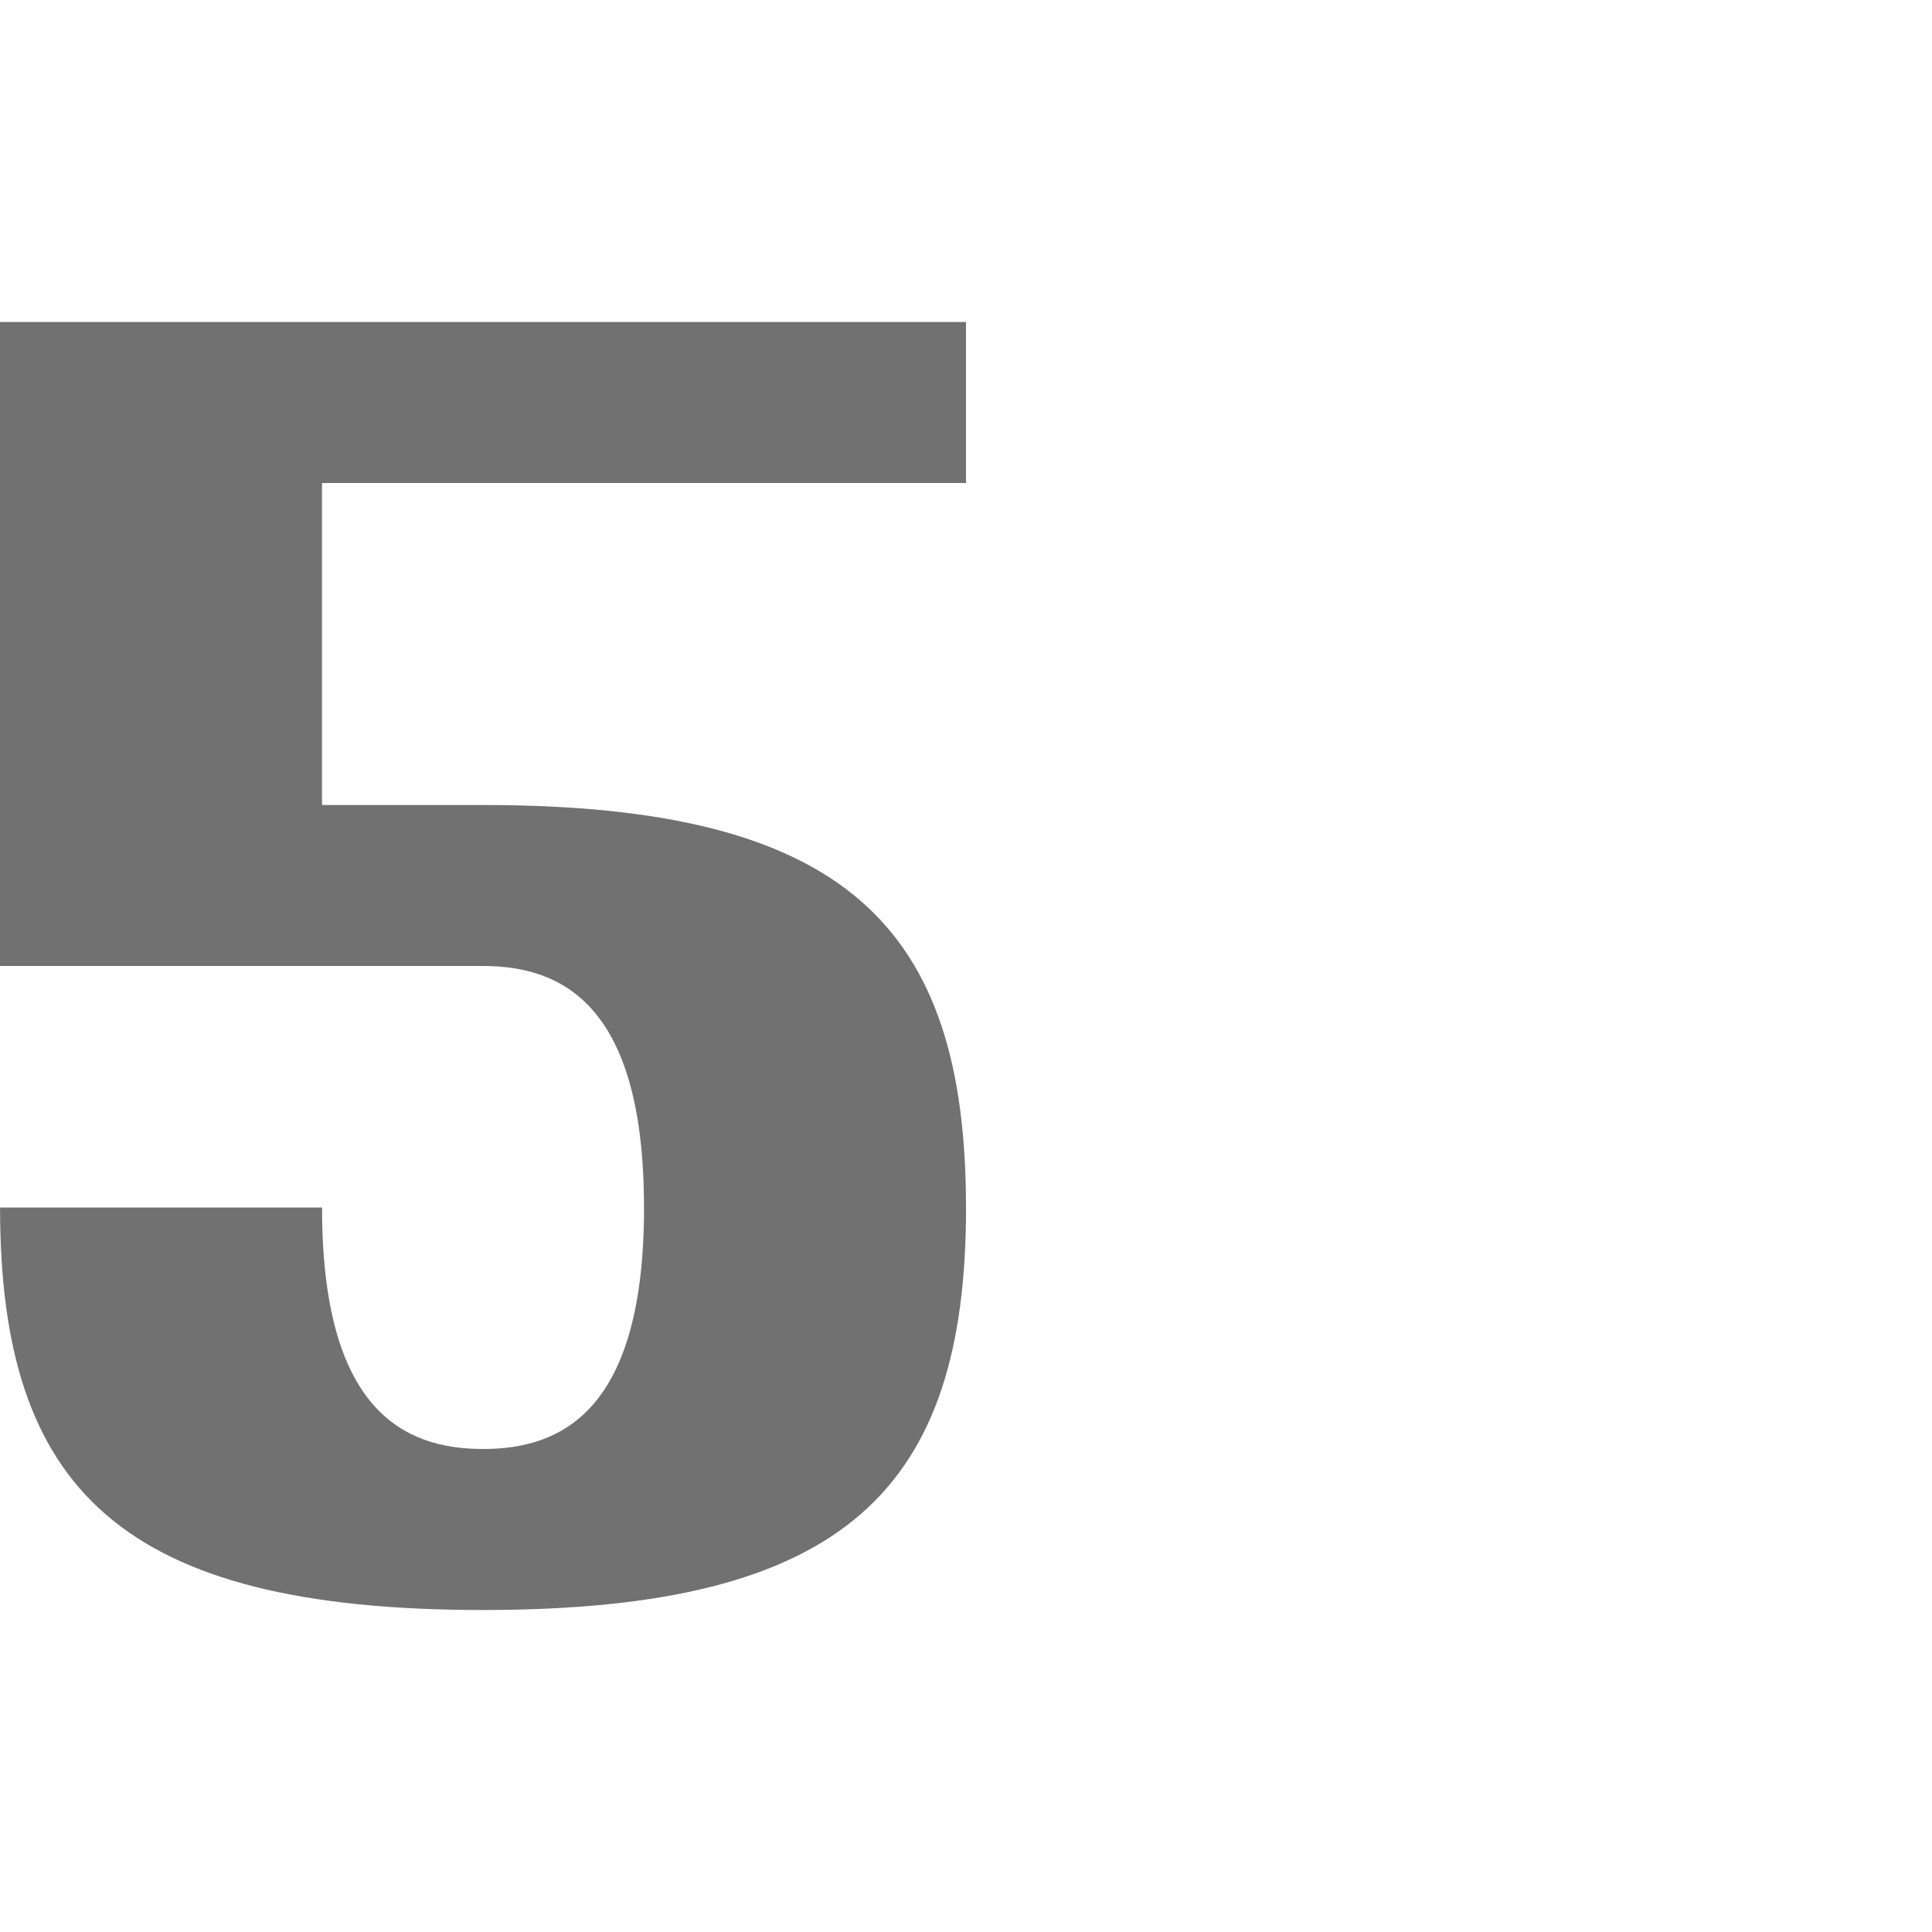
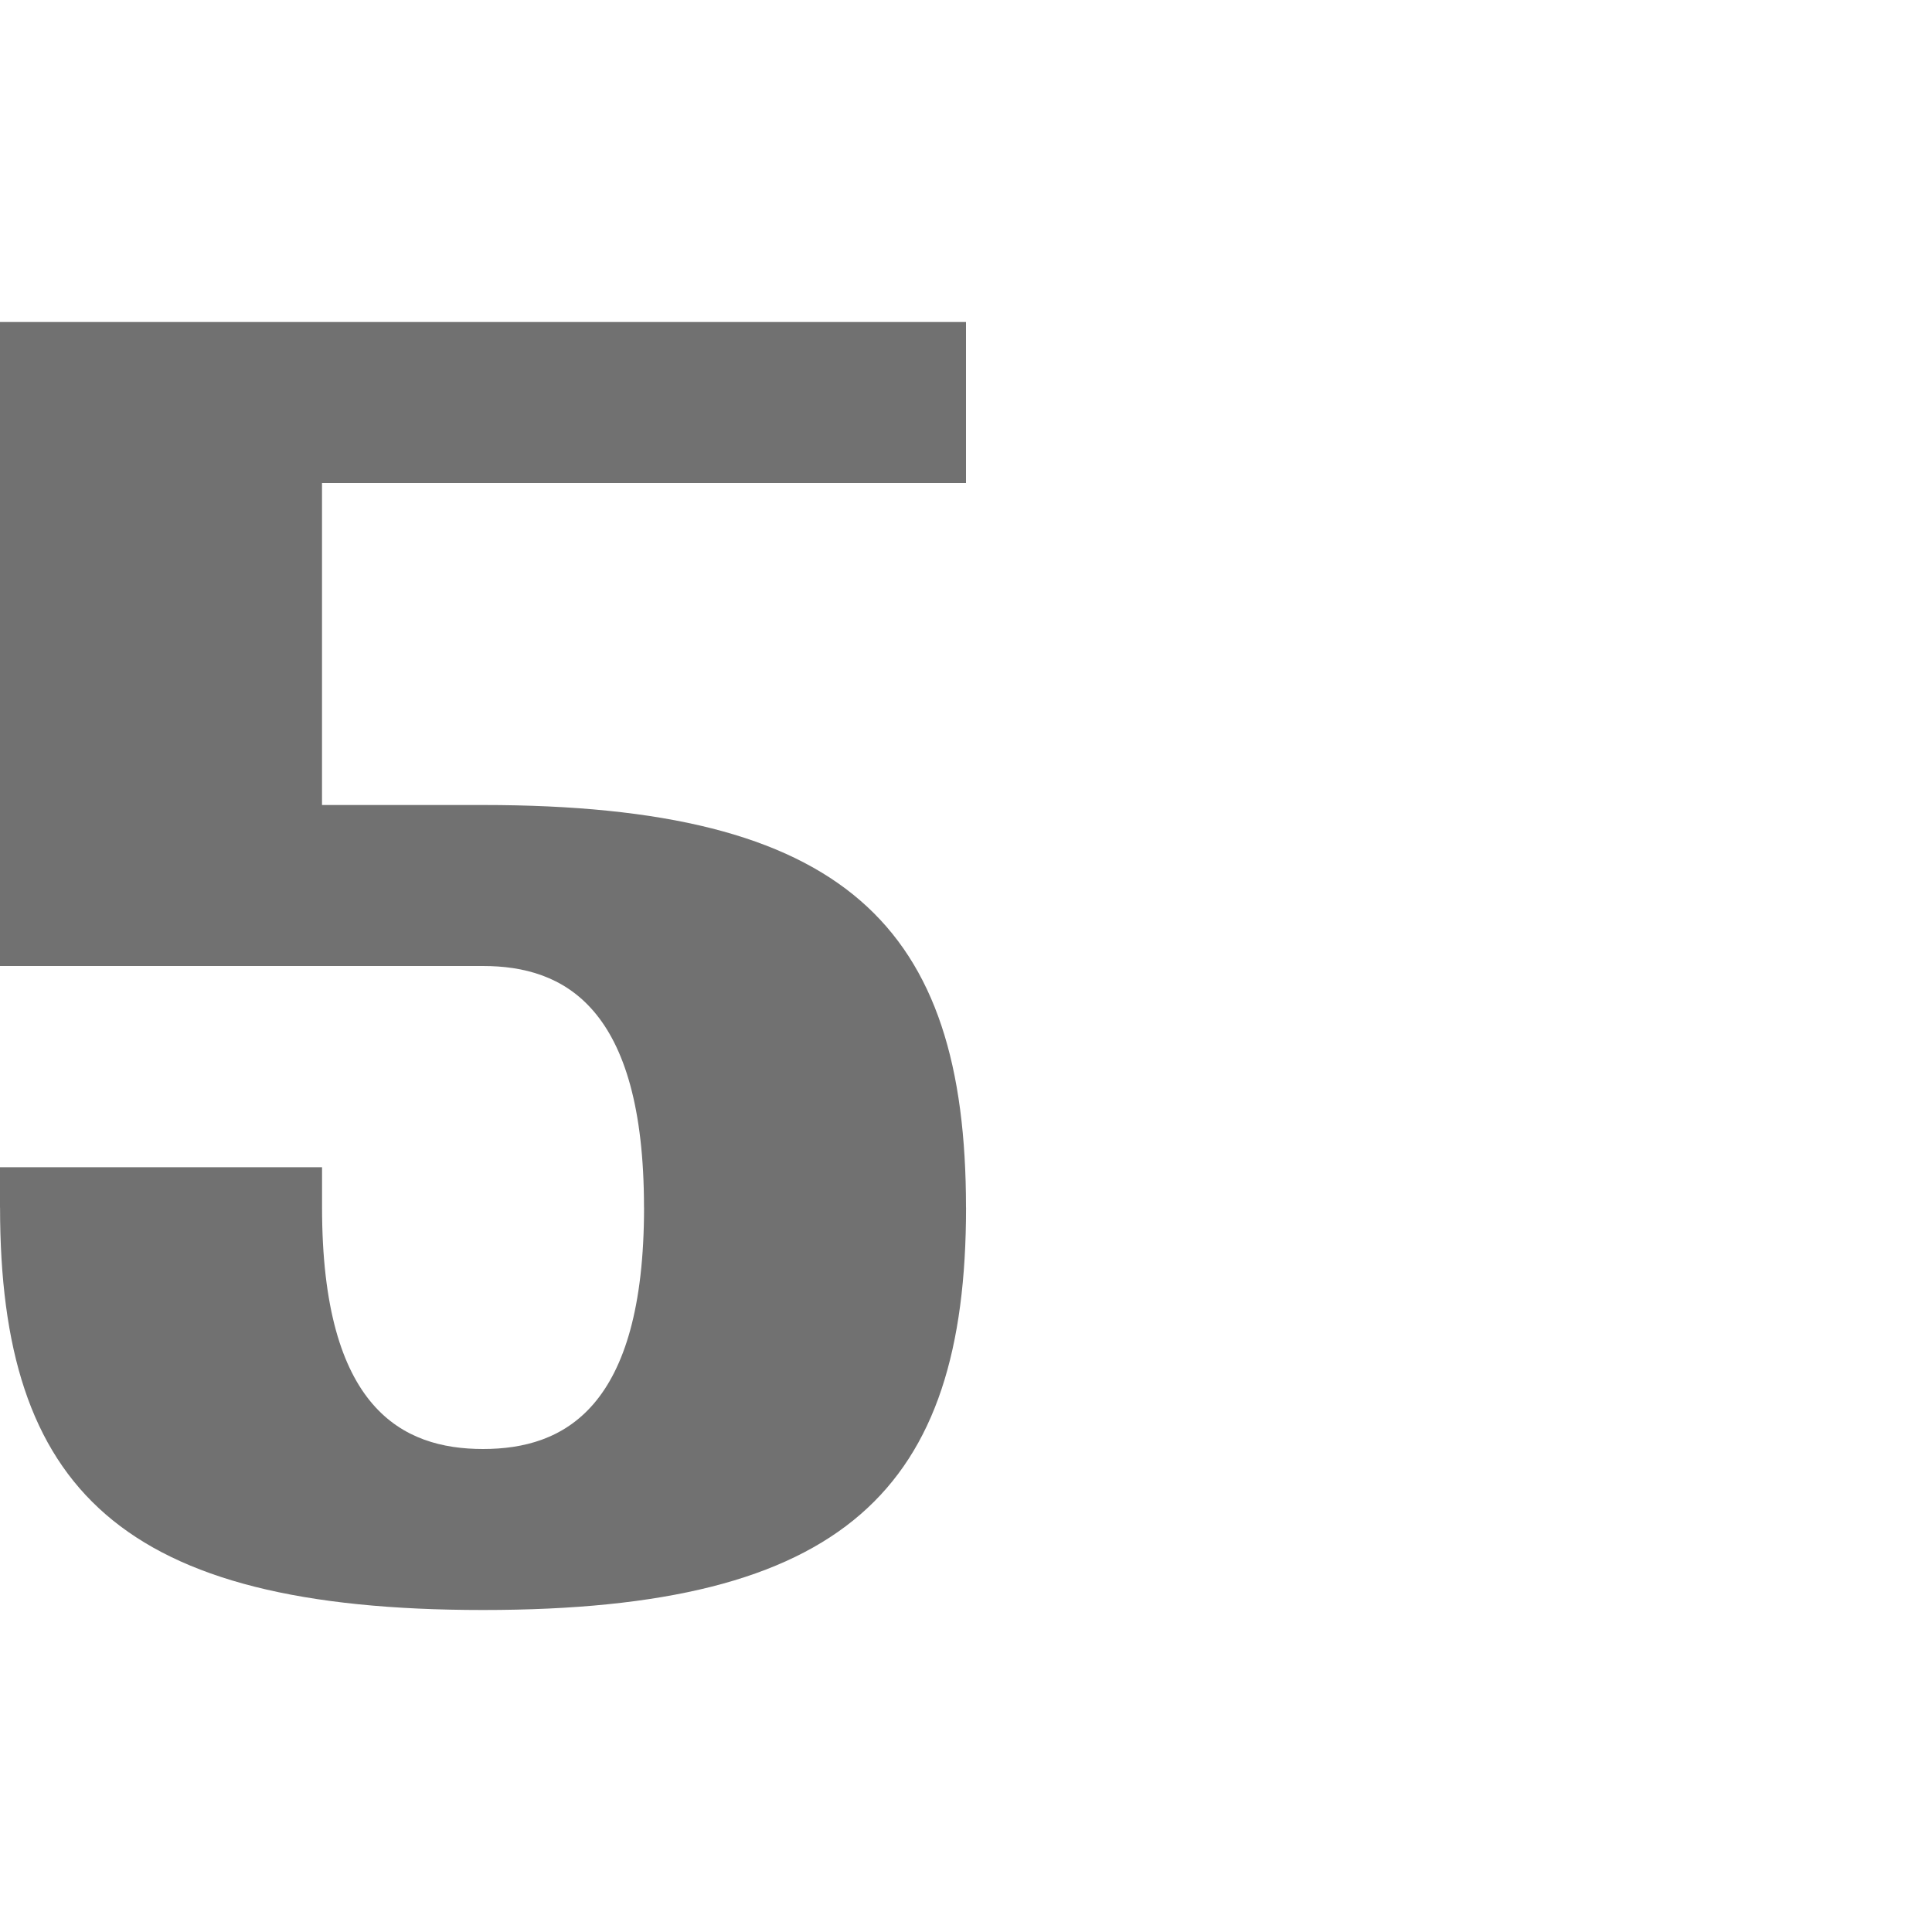
<svg xmlns="http://www.w3.org/2000/svg" width="1200" height="1200" viewBox="0 0 1200 1200" version="1.1" id="svg1" xml:space="preserve">
  <defs id="defs1" />
  <g id="layer1">
-     <path id="path42112" style="fill:#000000;fill-opacity:0.555;fill-rule:evenodd;stroke-width:1" d="M 600,300 V 200 H 0 v 400 h 300 c 50,0 100,25 100,150 h 0.031 c 0,125 -50,150 -100,150 -50,0 -100,-25 -100,-150 h -200 c 0,175 75,250 300,250 225,0 300,-75 300,-250 H 600 C 600,575 525,500 300,500 H 200 V 300 Z" />
+     <path id="path42112" style="fill:#000000;fill-opacity:0.555;fill-rule:evenodd;stroke-width:1" d="M 0 200 L 0 600 L 300 600 C 350 600 400 625 400 750 L 400.031 750 C 400.031 875 350.031 900 300.031 900 C 250.031 900 200.031 875 200.031 750 L 200.031 725 L 0 725 L 0 750 L 0.031 750 C 0.031 925 75.032 1000 300.031 1000 C 525.031 1000 600.031 925 600.031 750 L 600 750 C 600 575 525 500 300 500 L 200 500 L 200 300 L 600 300 L 600 200 L 0 200 z " />
  </g>
</svg>
